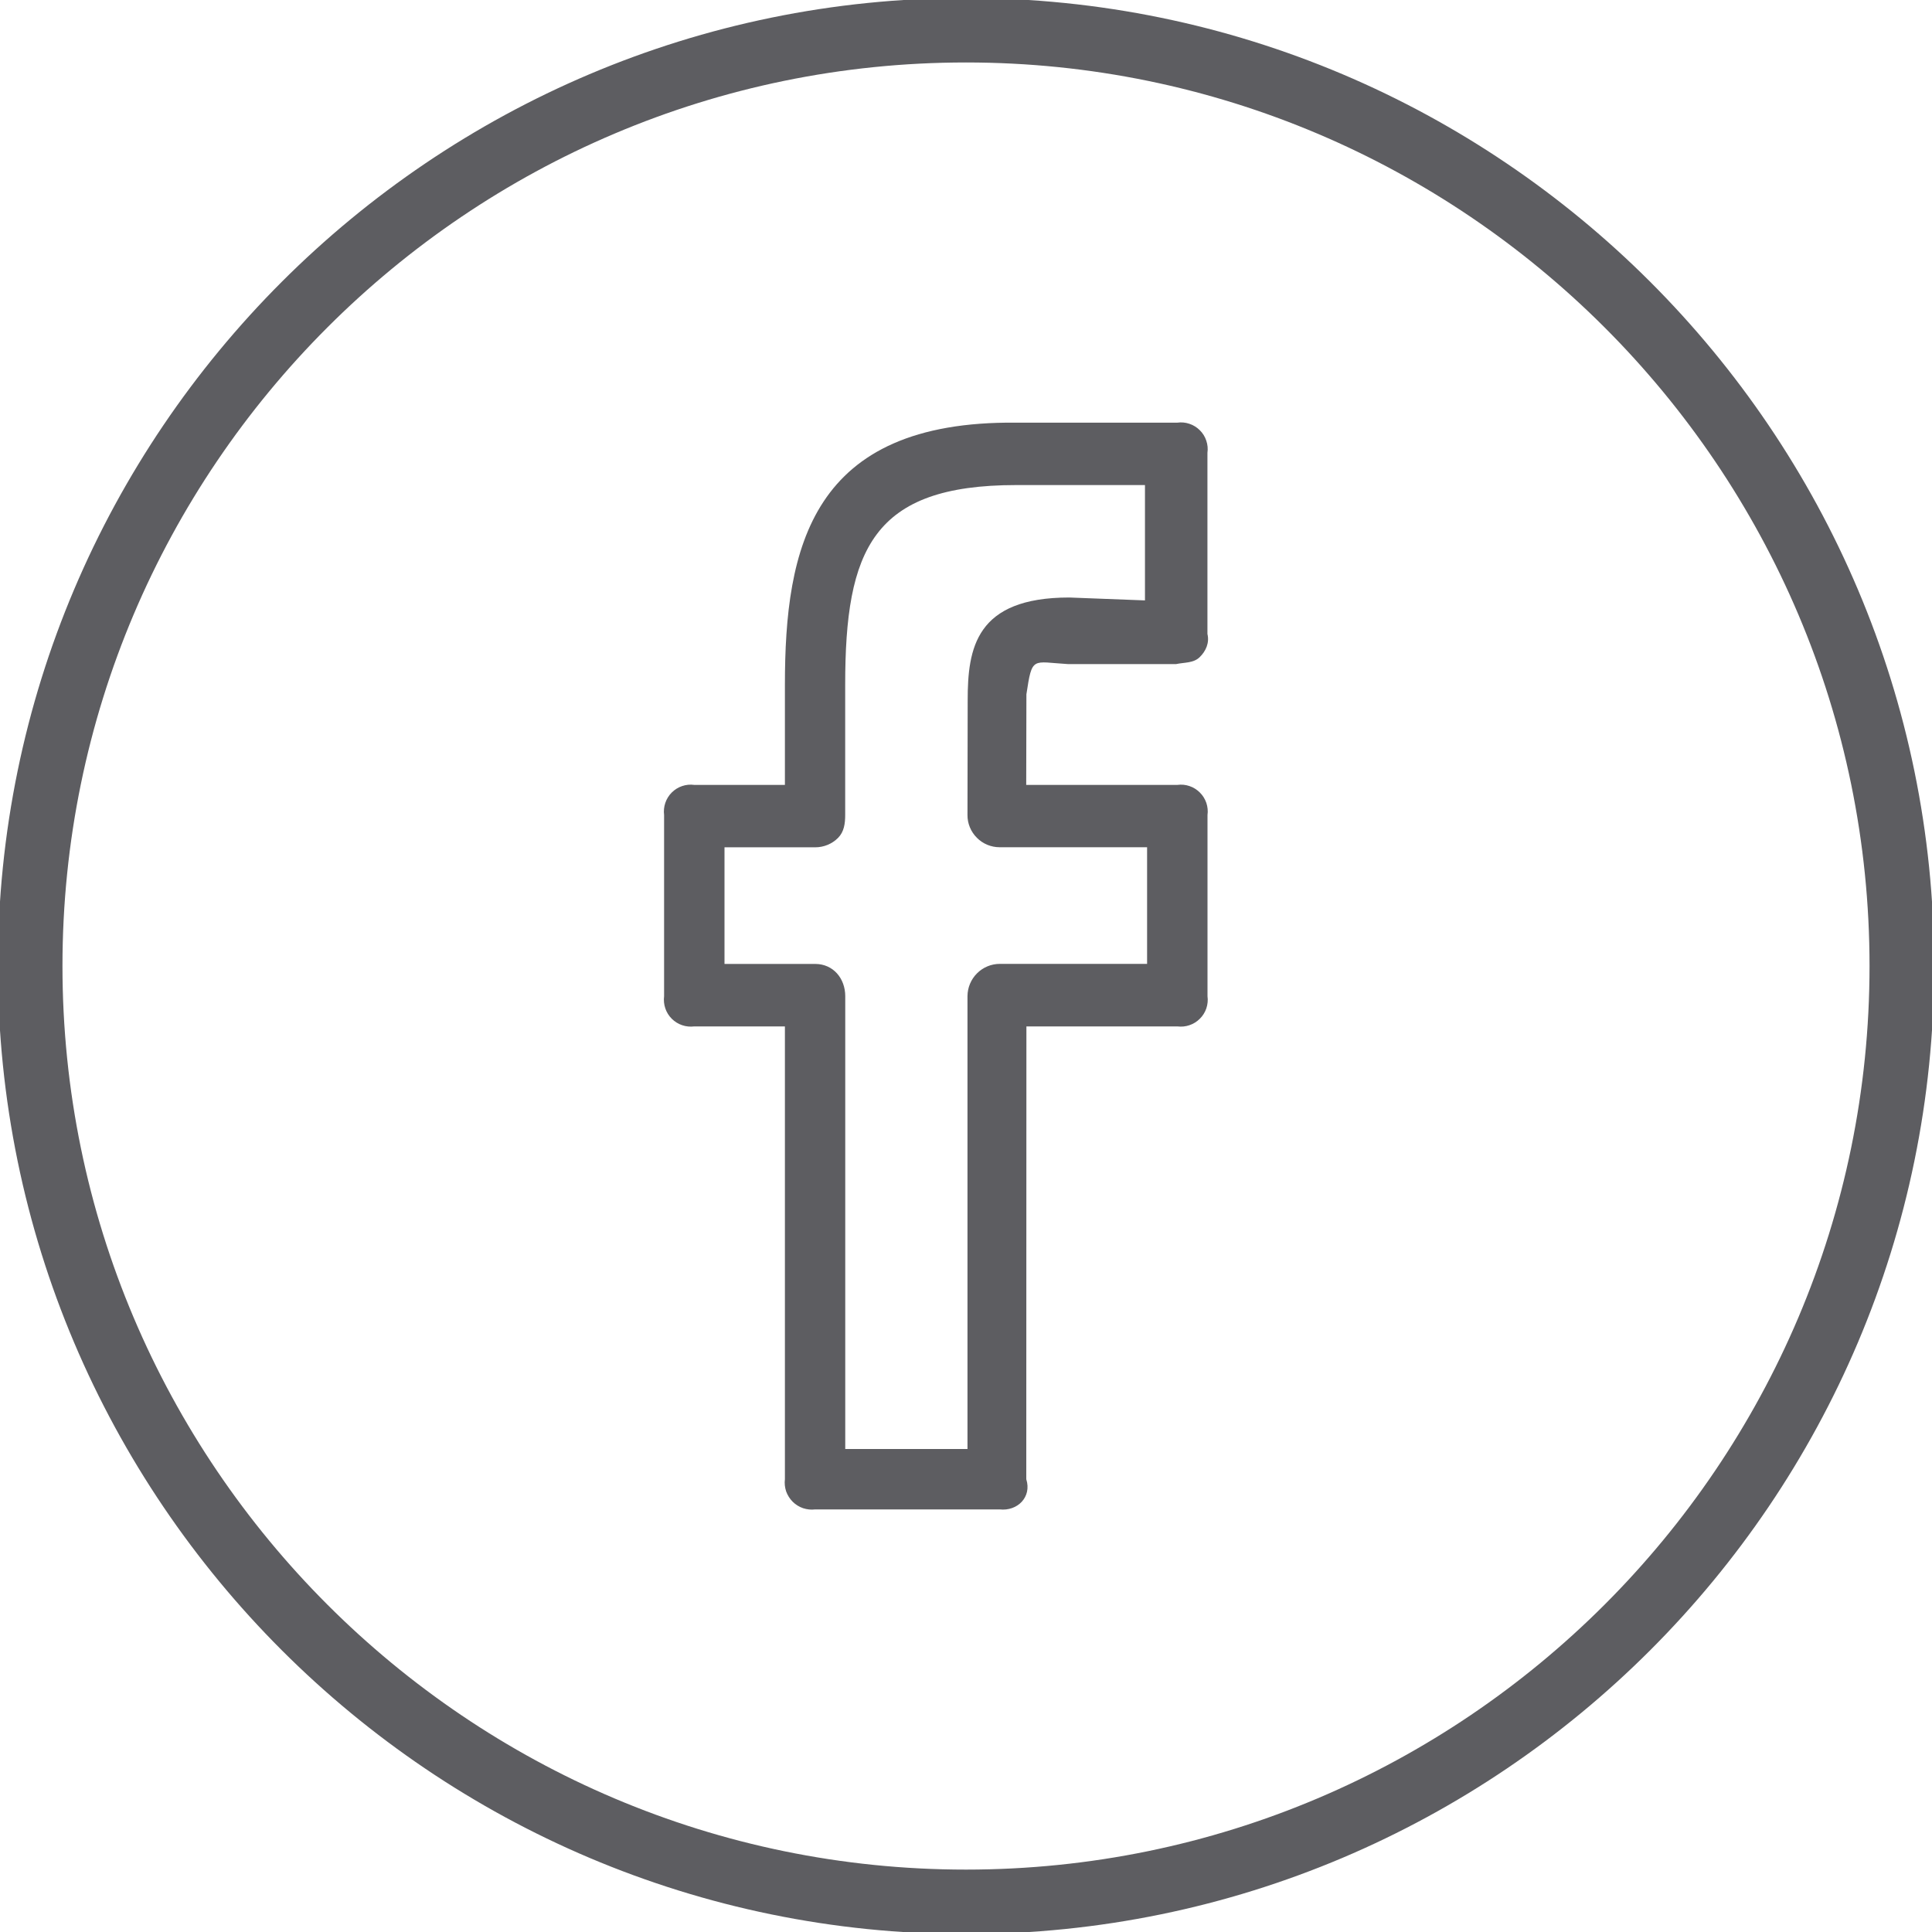
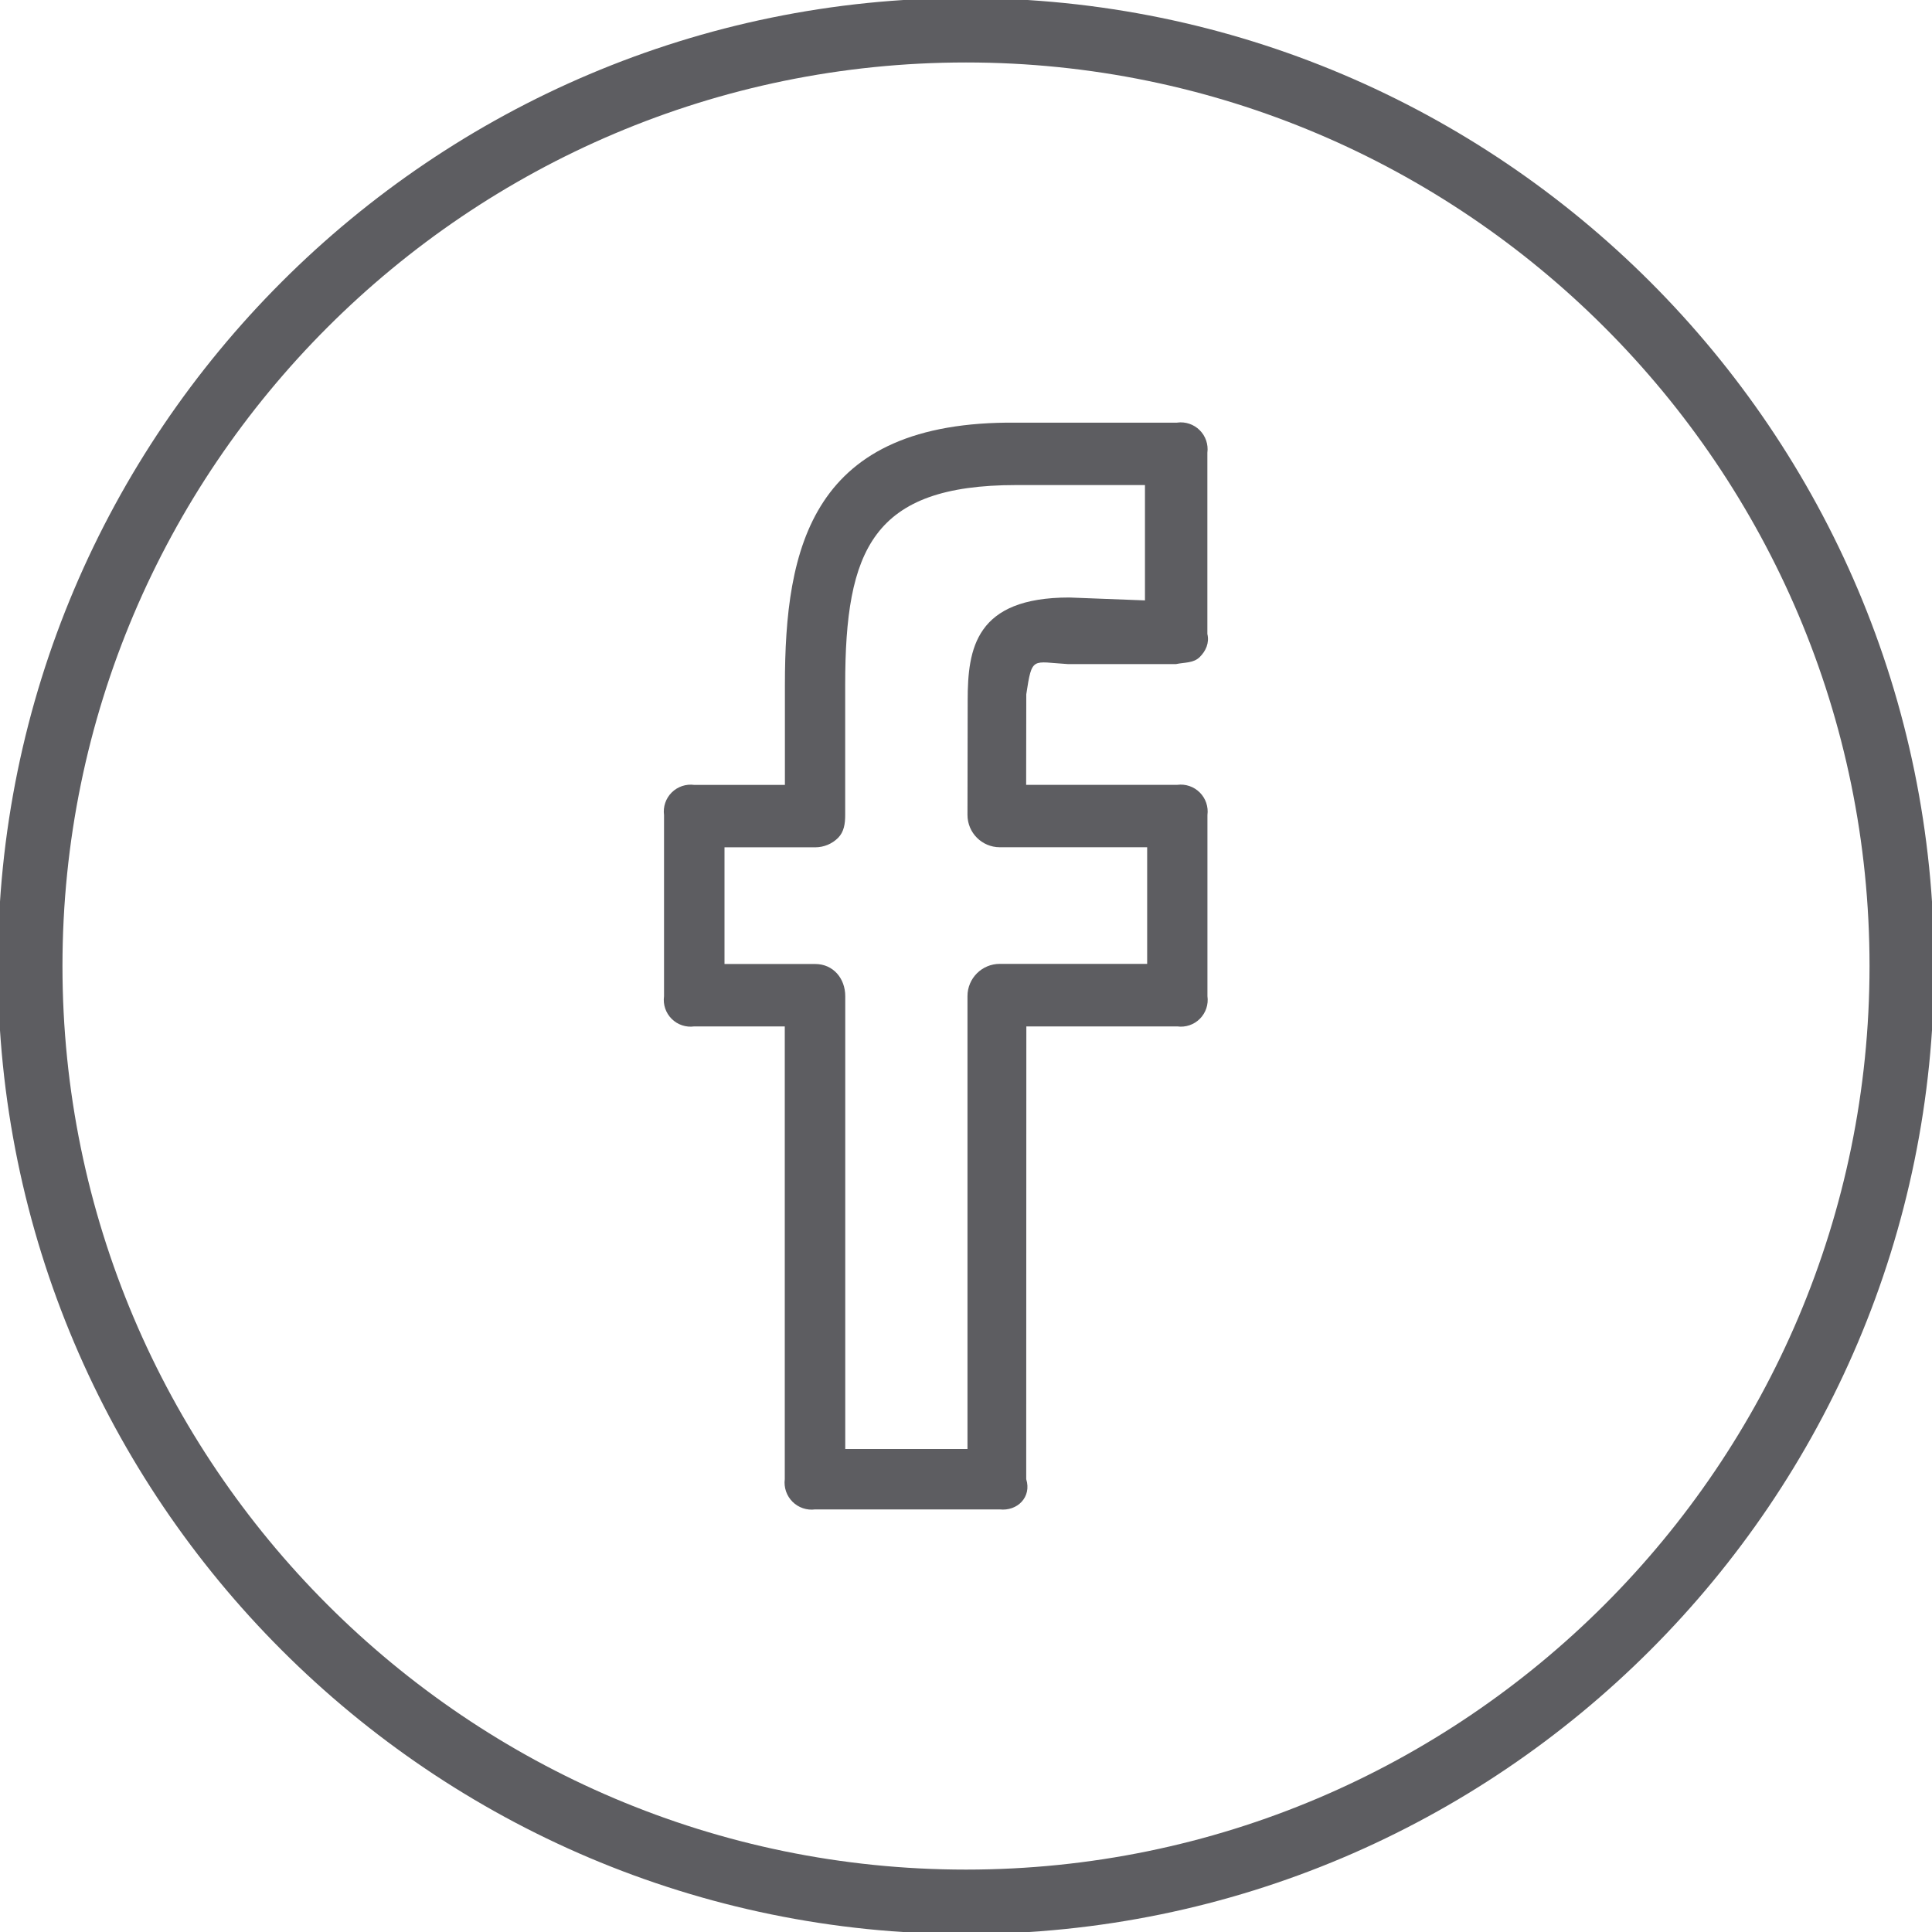
- <svg xmlns="http://www.w3.org/2000/svg" width="30" height="30" viewBox="0 0 30 30" fill="none">
-   <path d="M15 -0.031C6.712 -0.031 -0.033 6.711 -0.033 15C-0.033 23.29 6.712 30.032 15 30.032C23.288 30.032 30.033 23.29 30.033 15C30.033 6.711 23.288 -0.031 15 -0.031ZM15 29.031C7.264 29.031 0.97 22.737 0.97 15C0.97 7.264 7.264 0.97 15 0.97C22.736 0.97 29.03 7.264 29.03 15C29.03 22.737 22.736 29.031 15 29.031Z" fill="rgba(93, 93, 97, 1)" />
-   <path d="M18.281 6.563H15.78C12.594 6.531 12.188 8.502 12.188 10.636V12.188H10.781C10.718 12.179 10.653 12.185 10.592 12.206C10.532 12.226 10.476 12.261 10.431 12.306C10.386 12.351 10.351 12.407 10.331 12.467C10.31 12.528 10.304 12.593 10.312 12.656V15.469C10.304 15.532 10.31 15.597 10.331 15.658C10.351 15.719 10.386 15.774 10.431 15.819C10.476 15.864 10.532 15.899 10.592 15.919C10.653 15.94 10.718 15.946 10.781 15.938H12.188V22.969C12.18 23.032 12.187 23.097 12.207 23.158C12.229 23.218 12.263 23.273 12.309 23.319C12.354 23.364 12.409 23.398 12.47 23.419C12.531 23.439 12.595 23.446 12.659 23.438H15.523C15.8 23.469 16.024 23.245 15.936 22.969L15.938 15.938H18.281C18.345 15.946 18.41 15.94 18.47 15.919C18.531 15.899 18.586 15.864 18.631 15.819C18.677 15.774 18.711 15.719 18.732 15.658C18.752 15.597 18.759 15.532 18.75 15.469V12.656C18.759 12.593 18.752 12.528 18.732 12.467C18.711 12.407 18.677 12.351 18.631 12.306C18.586 12.261 18.531 12.226 18.47 12.206C18.41 12.185 18.345 12.179 18.281 12.188H15.935L15.938 10.781C16.028 10.182 16.028 10.28 16.584 10.312H18.262C18.392 10.284 18.531 10.299 18.628 10.205C18.726 10.11 18.782 9.981 18.749 9.844V7.031C18.758 6.968 18.752 6.903 18.731 6.842C18.711 6.782 18.677 6.726 18.631 6.681C18.586 6.636 18.531 6.601 18.47 6.581C18.409 6.56 18.345 6.554 18.281 6.563ZM17.78 9.323L16.604 9.278C15.148 9.278 15.026 10.068 15.026 10.877L15.023 12.654C15.022 12.72 15.035 12.785 15.06 12.846C15.085 12.907 15.122 12.962 15.169 13.009C15.215 13.056 15.271 13.093 15.331 13.118C15.392 13.143 15.457 13.156 15.523 13.156H17.812V14.967H15.525C15.392 14.967 15.265 15.02 15.171 15.114C15.077 15.208 15.024 15.335 15.023 15.468L15.023 22.5H13.125V15.469C13.125 15.192 12.937 14.968 12.659 14.968H11.25V13.157H12.659C12.725 13.157 12.79 13.144 12.851 13.119C12.912 13.094 12.967 13.057 13.013 13.011C13.107 12.916 13.124 12.789 13.124 12.655V10.635C13.124 8.533 13.549 7.532 15.779 7.532H17.779V9.323H17.78Z" fill="rgba(93, 93, 97, 1)" />
+ <svg xmlns="http://www.w3.org/2000/svg" width="30" height="30" fill="none">
+   <path d="M15-.031C6.712-.031-.033 6.71-.033 15c0 8.29 6.745 15.032 15.033 15.032S30.033 23.29 30.033 15C30.033 6.711 23.288-.03 15-.03Zm0 29.062c-7.736 0-14.03-6.294-14.03-14.03C.97 7.263 7.264.97 15 .97S29.03 7.264 29.03 15c0 7.737-6.294 14.031-14.03 14.031Z" fill="rgba(93, 93, 97, 1)" />
+   <path d="M18.281 6.563H15.78c-3.186-.032-3.592 1.94-3.592 4.073v1.552H10.78a.417.417 0 0 0-.469.468v2.813a.416.416 0 0 0 .47.469h1.405v7.03a.42.42 0 0 0 .472.47h2.864c.277.031.5-.193.413-.47l.002-7.03h2.343a.416.416 0 0 0 .469-.47v-2.812a.418.418 0 0 0-.469-.469h-2.346l.002-1.406c.091-.599.091-.501.647-.469h1.678c.13-.028.269-.013.366-.107.098-.095.154-.224.121-.361V7.03a.417.417 0 0 0-.468-.468Zm-.501 2.76-1.176-.045c-1.456 0-1.578.79-1.578 1.599l-.003 1.777a.502.502 0 0 0 .5.502h2.29v1.811h-2.288a.501.501 0 0 0-.502.5V22.5h-1.898v-7.031c0-.277-.188-.5-.466-.5H11.25v-1.812h1.41a.502.502 0 0 0 .353-.146c.094-.095.111-.222.111-.356v-2.02c0-2.102.425-3.103 2.655-3.103h2v1.79Z" fill="rgba(93, 93, 97, 1)" />
</svg>
